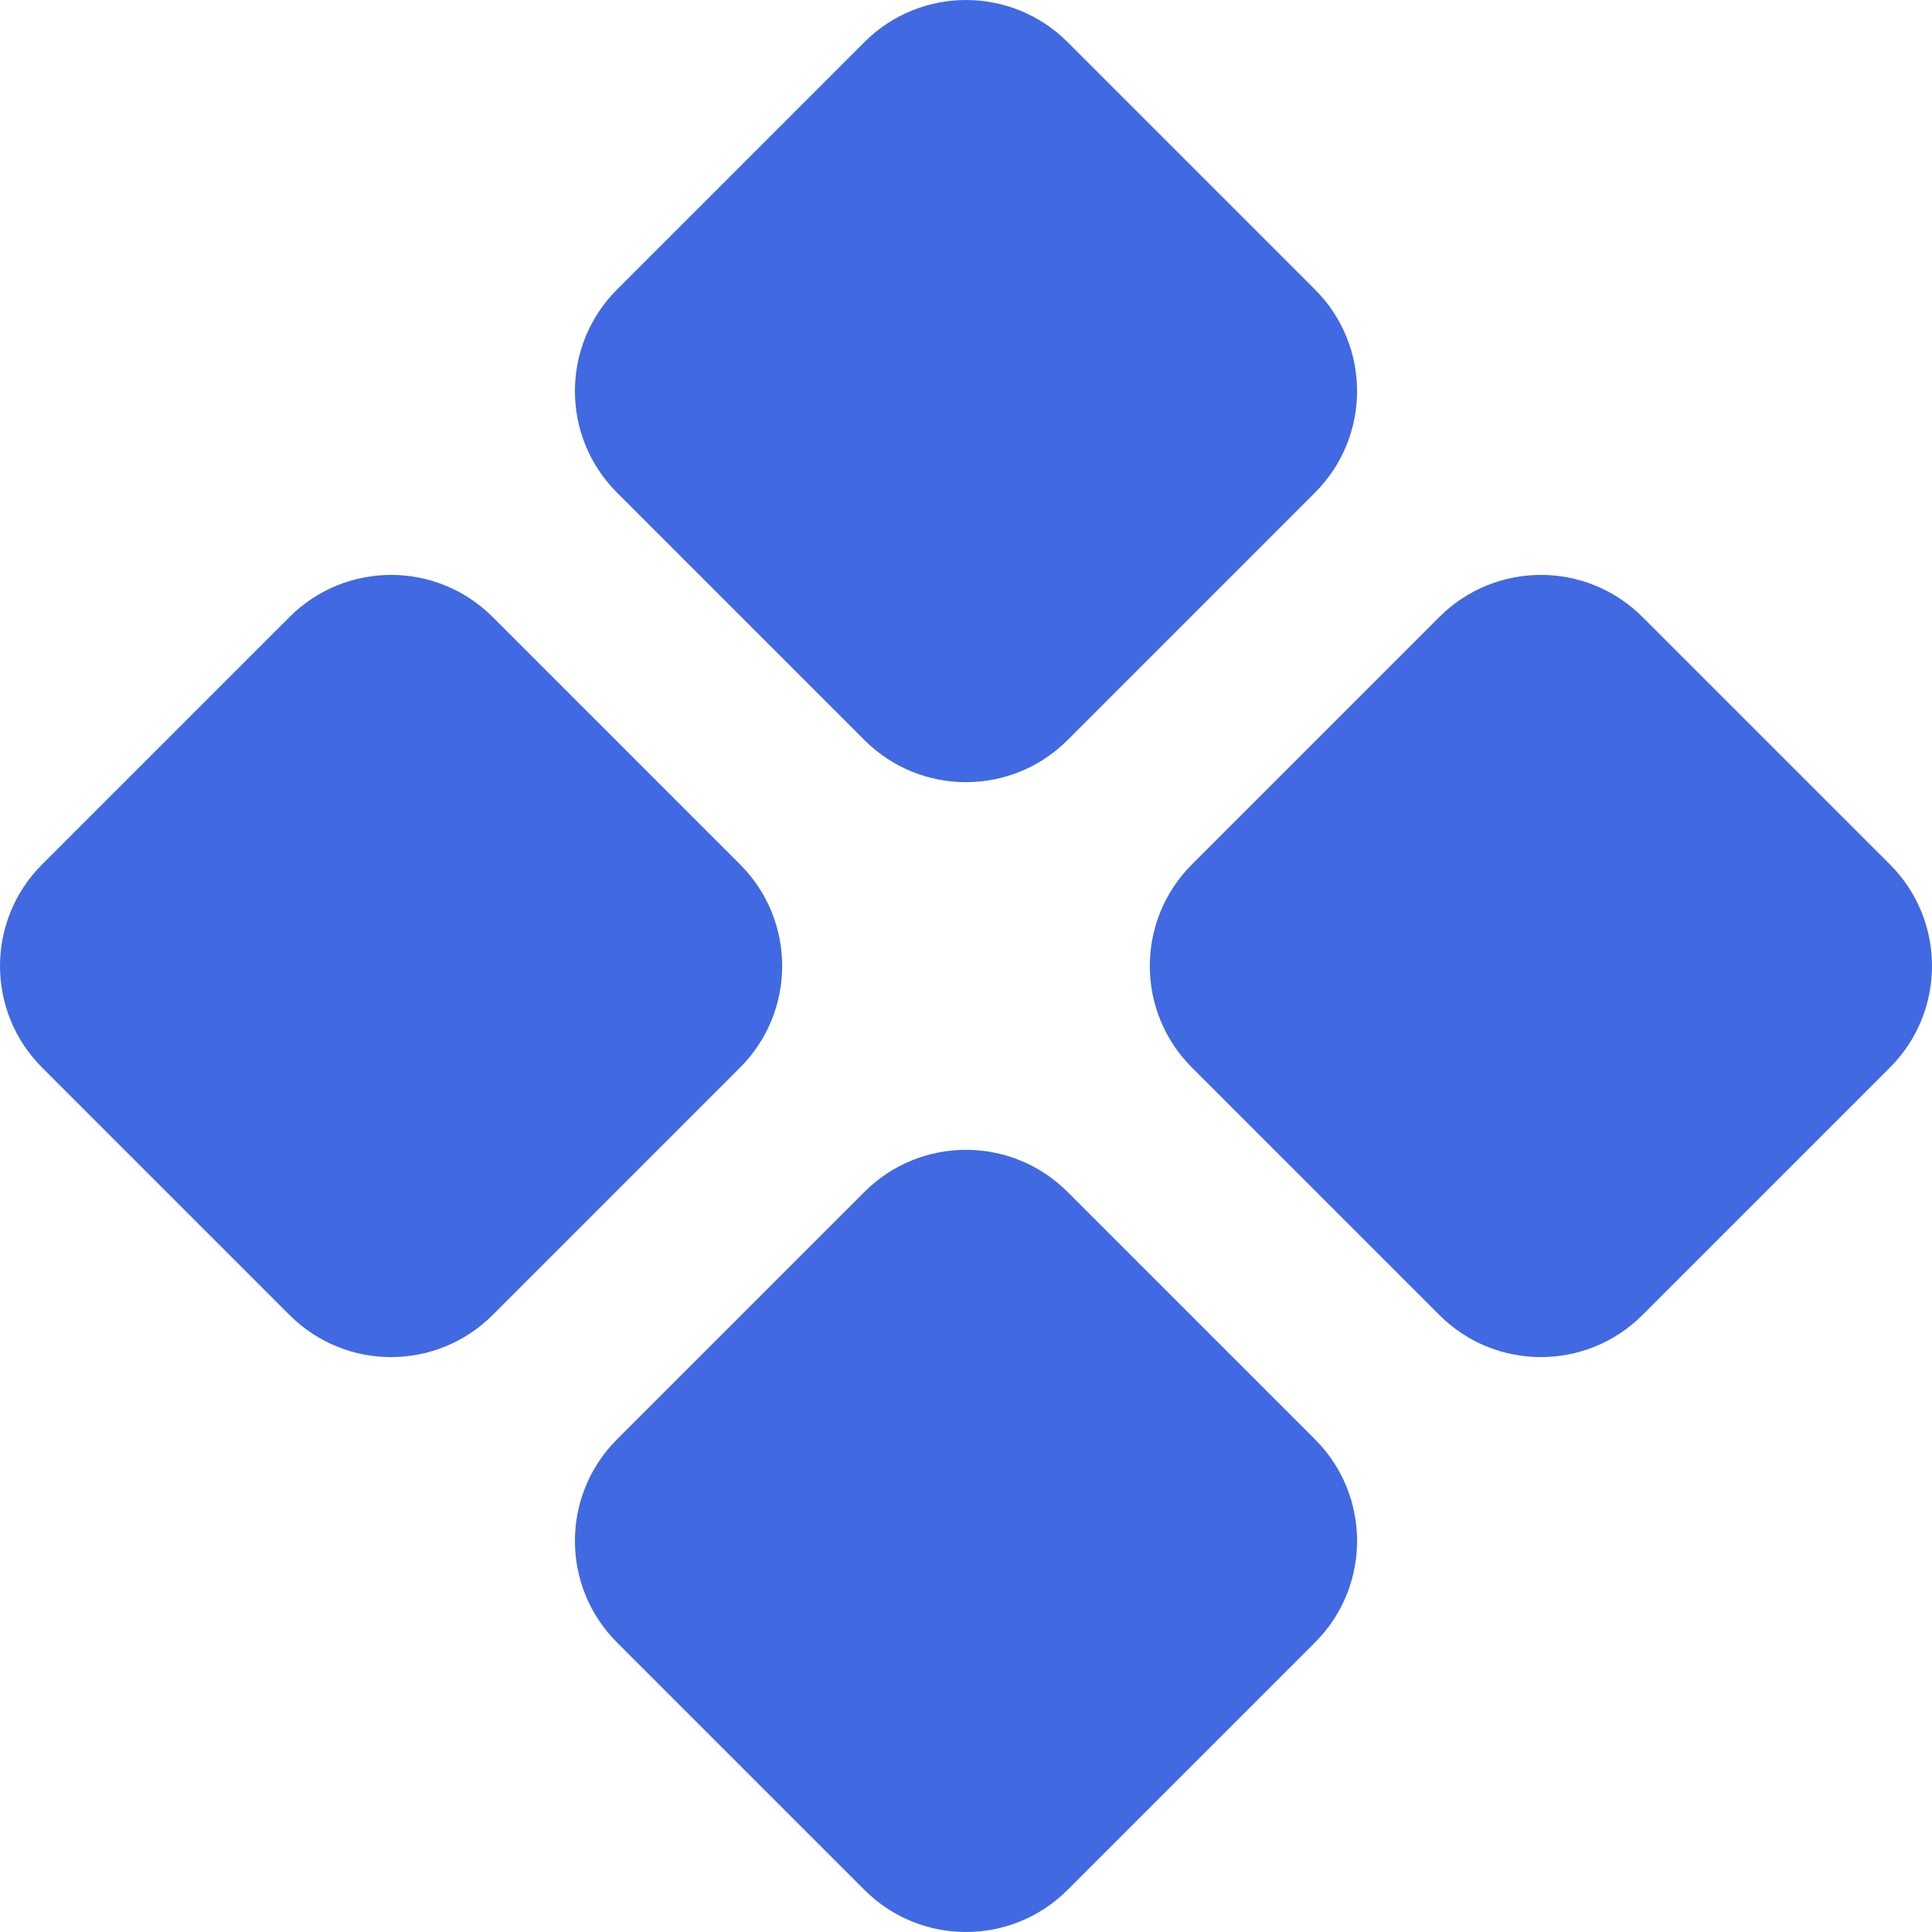
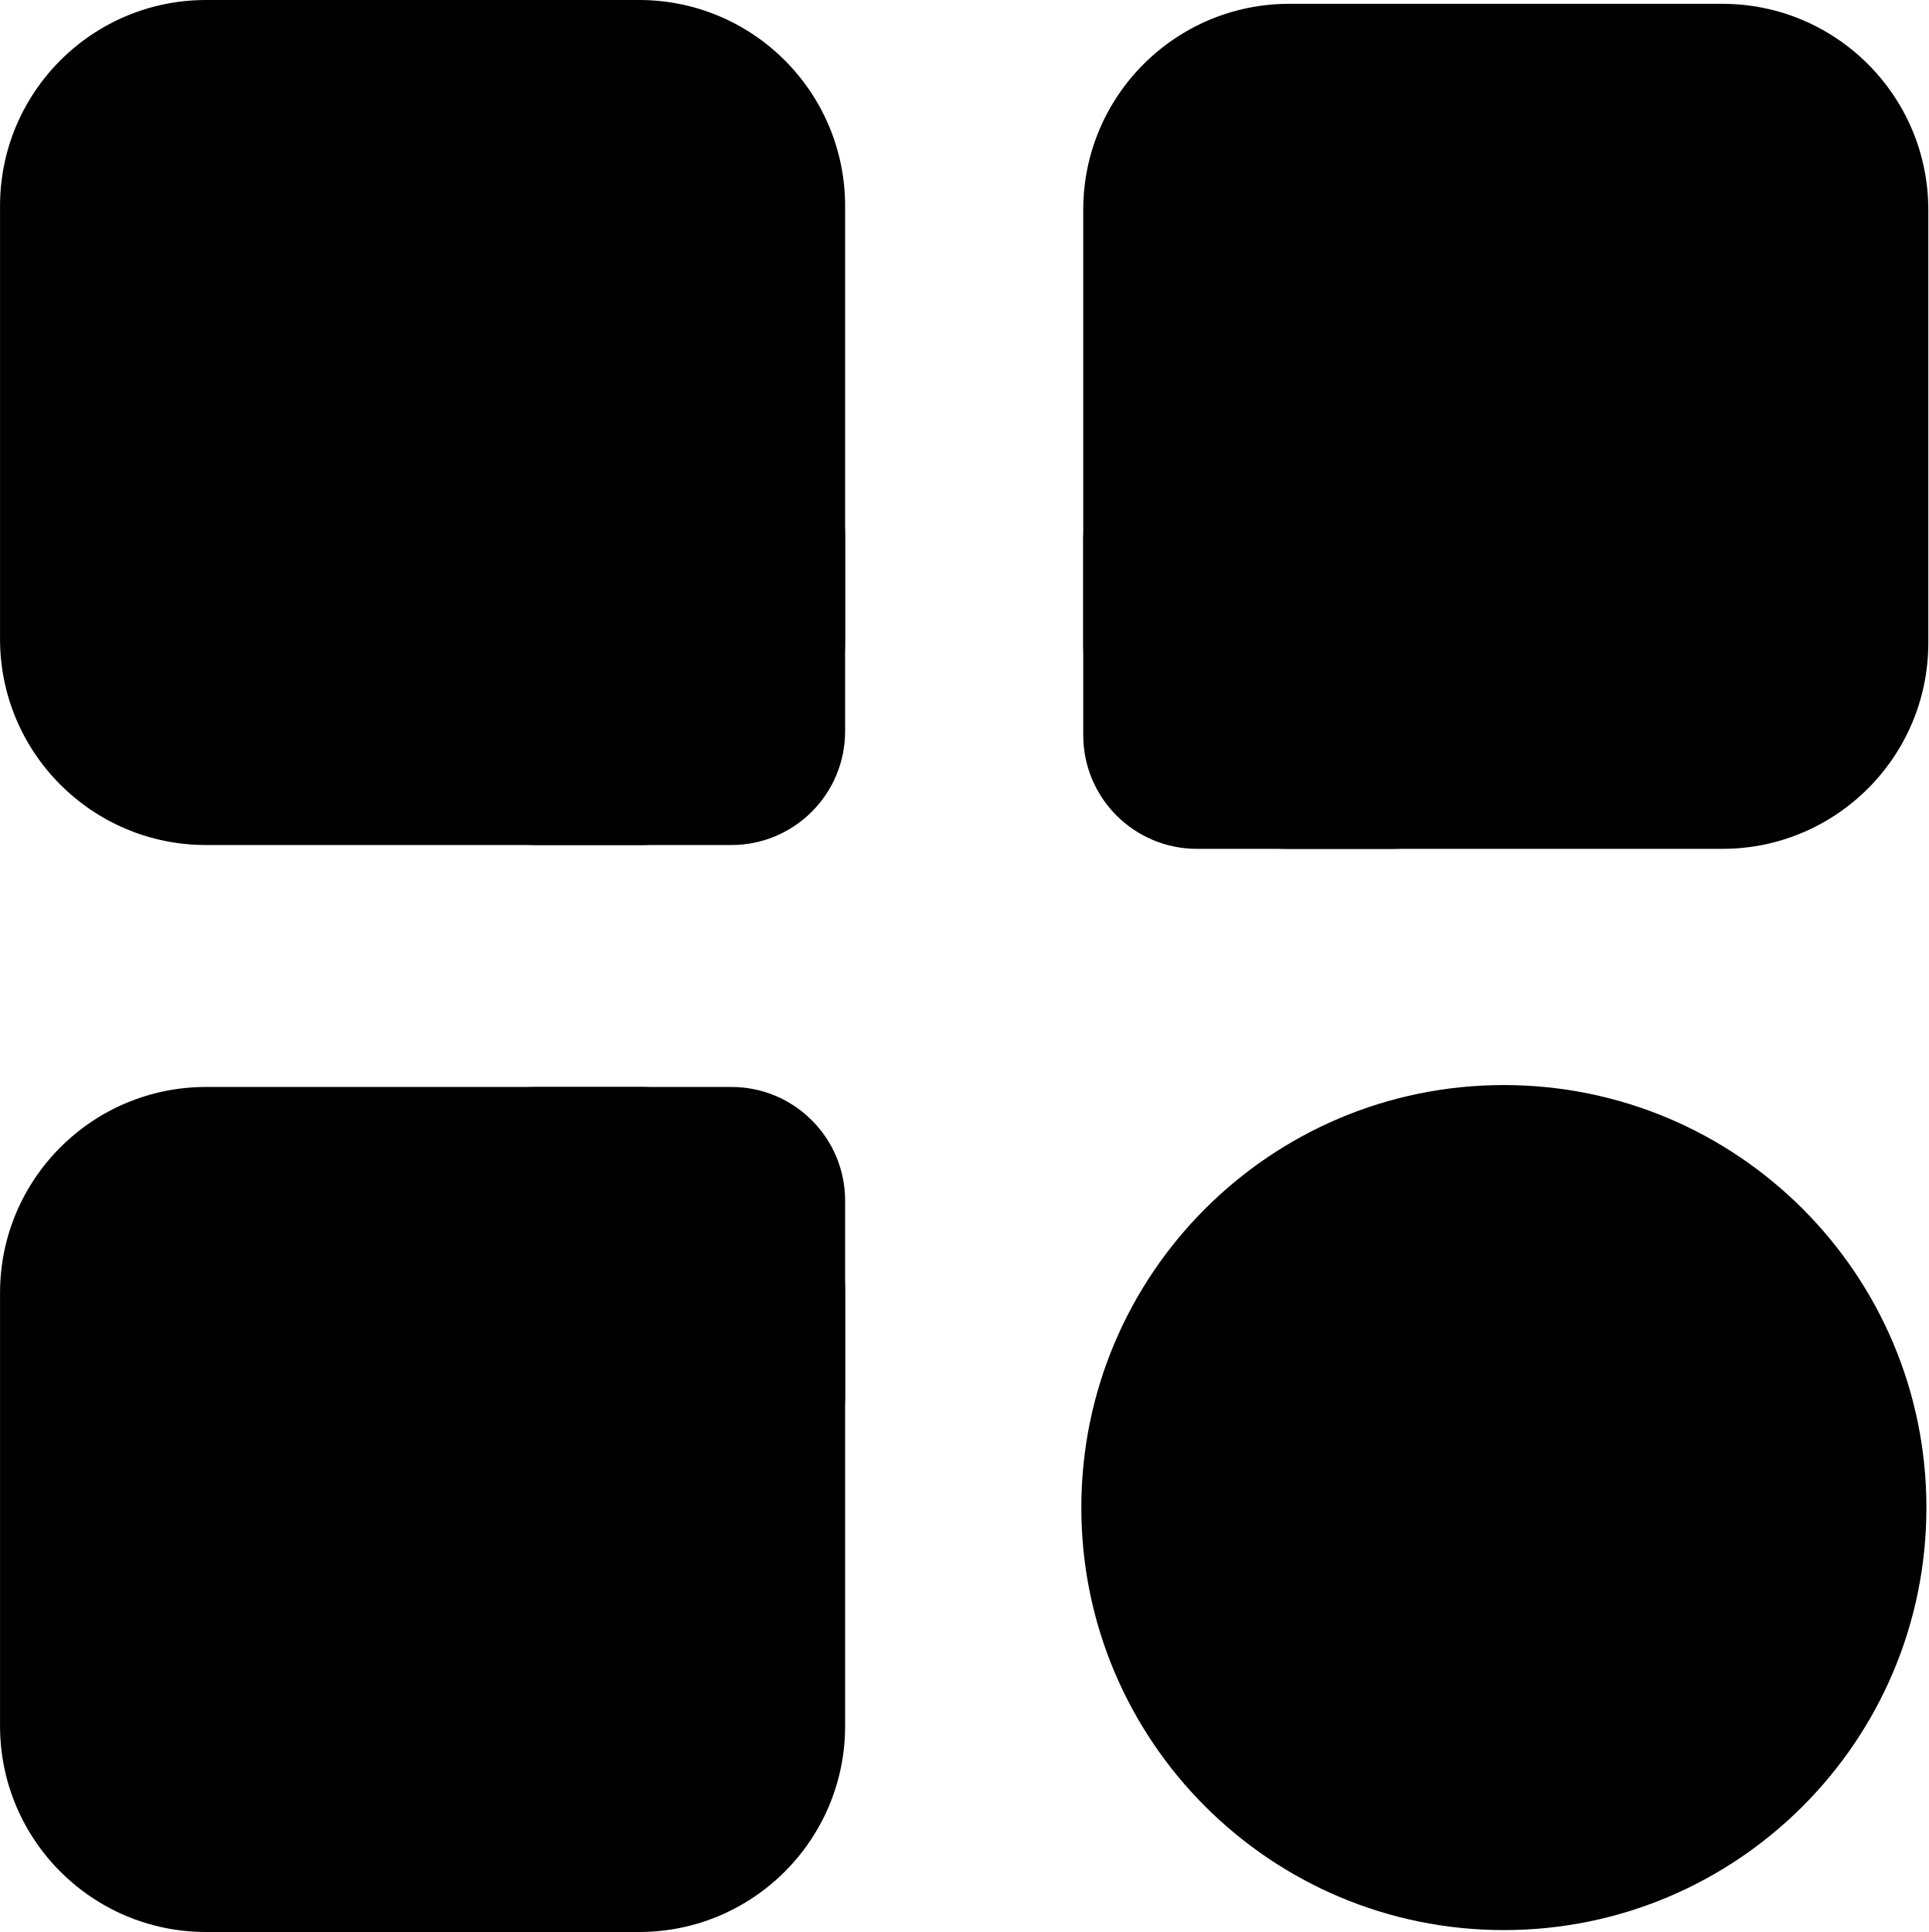
- <svg xmlns="http://www.w3.org/2000/svg" viewBox="0 0 188.402 188.402" fill="none" version="1.1" id="svg2">
-   <path d="m 160.164,128.238 c -5.467,5.467 -14.332,5.467 -19.799,0 l -24.137,-24.138 c -5.468,-5.467 -5.468,-14.331 0,-19.799 l 24.137,-24.137 c 5.467,-5.467 14.332,-5.467 19.799,0 l 24.138,24.137 c 5.467,5.467 5.467,14.332 0,19.799 z m -112.127,0 c -5.467,5.467 -14.332,5.467 -19.799,0 l -24.137,-24.138 c -5.467,-5.467 -5.467,-14.331 -10e-6,-19.799 l 24.137,-24.137 c 5.467,-5.467 14.332,-5.467 19.799,0 l 24.137,24.137 c 5.467,5.467 5.467,14.332 0,19.799 z m 56.064,56.063 c -5.468,5.468 -14.332,5.468 -19.799,0 l -24.137,-24.137 c -5.467,-5.467 -5.467,-14.332 0,-19.799 l 24.137,-24.137 c 5.467,-5.468 14.332,-5.468 19.799,0 l 24.137,24.137 c 5.467,5.467 5.467,14.332 0,19.799 z m 0,-112.127 c -5.468,5.467 -14.332,5.467 -19.799,0 l -24.137,-24.137 c -5.467,-5.467 -5.467,-14.332 0,-19.799 L 84.301,4.101 c 5.467,-5.467 14.332,-5.467 19.799,-10e-6 l 24.137,24.137 c 5.467,5.467 5.467,14.332 0,19.799 z" fill="url(#paint0_linear_105_379)" id="path1" style="fill:#4169e1;fill-opacity:1" />
-   <defs id="defs2">
-     <linearGradient id="paint0_linear_105_379" x1="154.166" y1="35.943" x2="47.248" y2="144.745" gradientUnits="userSpaceOnUse">
-       <stop offset="0.051" stop-color="#FFB6E1" id="stop1" style="stop-color:#4169e1;stop-opacity:1;" />
-       <stop offset="1" stop-color="#FBE3EA" id="stop2" style="stop-color:#829ceb;stop-opacity:1;" />
-     </linearGradient>
+ <svg xmlns="http://www.w3.org/2000/svg" xmlns:xlink="http://www.w3.org/1999/xlink" xml:space="preserve" width="10.295in" height="10.315in" version="1.1" style="clip-rule:evenodd;fill-rule:evenodd;image-rendering:optimizeQuality;shape-rendering:geometricPrecision;text-rendering:geometricPrecision" viewBox="0 0 10294.556 10314.907" id="svg2">
+   <defs id="defs1">
+     <style type="text/css" id="style1">
+    
+     .fil0 {fill:#1977F3;fill-rule:nonzero}
+     .fil1 {fill:#FEFEFE;fill-rule:nonzero}
+    
+   </style>
  </defs>
+   <g id="Layer_x0020_1" transform="translate(-1763.653,-1991.099)">
+     <g id="g5">
+       <rect style="fill:currentColor;fill-opacity:1;stroke-width:16;stroke-dasharray:none" id="rect1" width="4511.635" height="4511.635" x="1763.653" y="1991.099" ry="1099.985" />
+       <rect style="clip-rule:evenodd;fill:currentColor;fill-opacity:1;fill-rule:evenodd;stroke-width:16;stroke-dasharray:none;image-rendering:optimizeQuality;shape-rendering:geometricPrecision;text-rendering:geometricPrecision" id="rect1-4" width="4511.635" height="4511.635" x="7546.575" y="2011.474" ry="1099.985" />
+       <rect style="clip-rule:evenodd;fill:currentColor;fill-opacity:1;fill-rule:evenodd;stroke-width:15.669;image-rendering:optimizeQuality;shape-rendering:geometricPrecision;text-rendering:geometricPrecision" id="rect1-0" width="4511.635" height="4511.635" x="7536.391" y="7784.185" ry="2255.818" />
+       <rect style="clip-rule:evenodd;fill:currentColor;fill-opacity:1;fill-rule:evenodd;stroke-width:16;stroke-dasharray:none;image-rendering:optimizeQuality;shape-rendering:geometricPrecision;text-rendering:geometricPrecision" id="rect1-2" width="4511.635" height="4511.635" x="1763.682" y="7794.371" ry="1099.985" />
+       <rect style="fill:currentColor;stroke-width:30.029;stroke-dasharray:none" id="rect3" width="2255.818" height="2255.817" x="4019.499" y="7794.371" ry="607.22" />
+       <use x="0" y="0" xlink:href="#rect3" id="use3" transform="translate(3527.076,-3527.08)" />
+       <use x="0" y="0" xlink:href="#use3" id="use4" transform="translate(-3527.104,-20.37517)" />
+     </g>
+   </g>
</svg>
